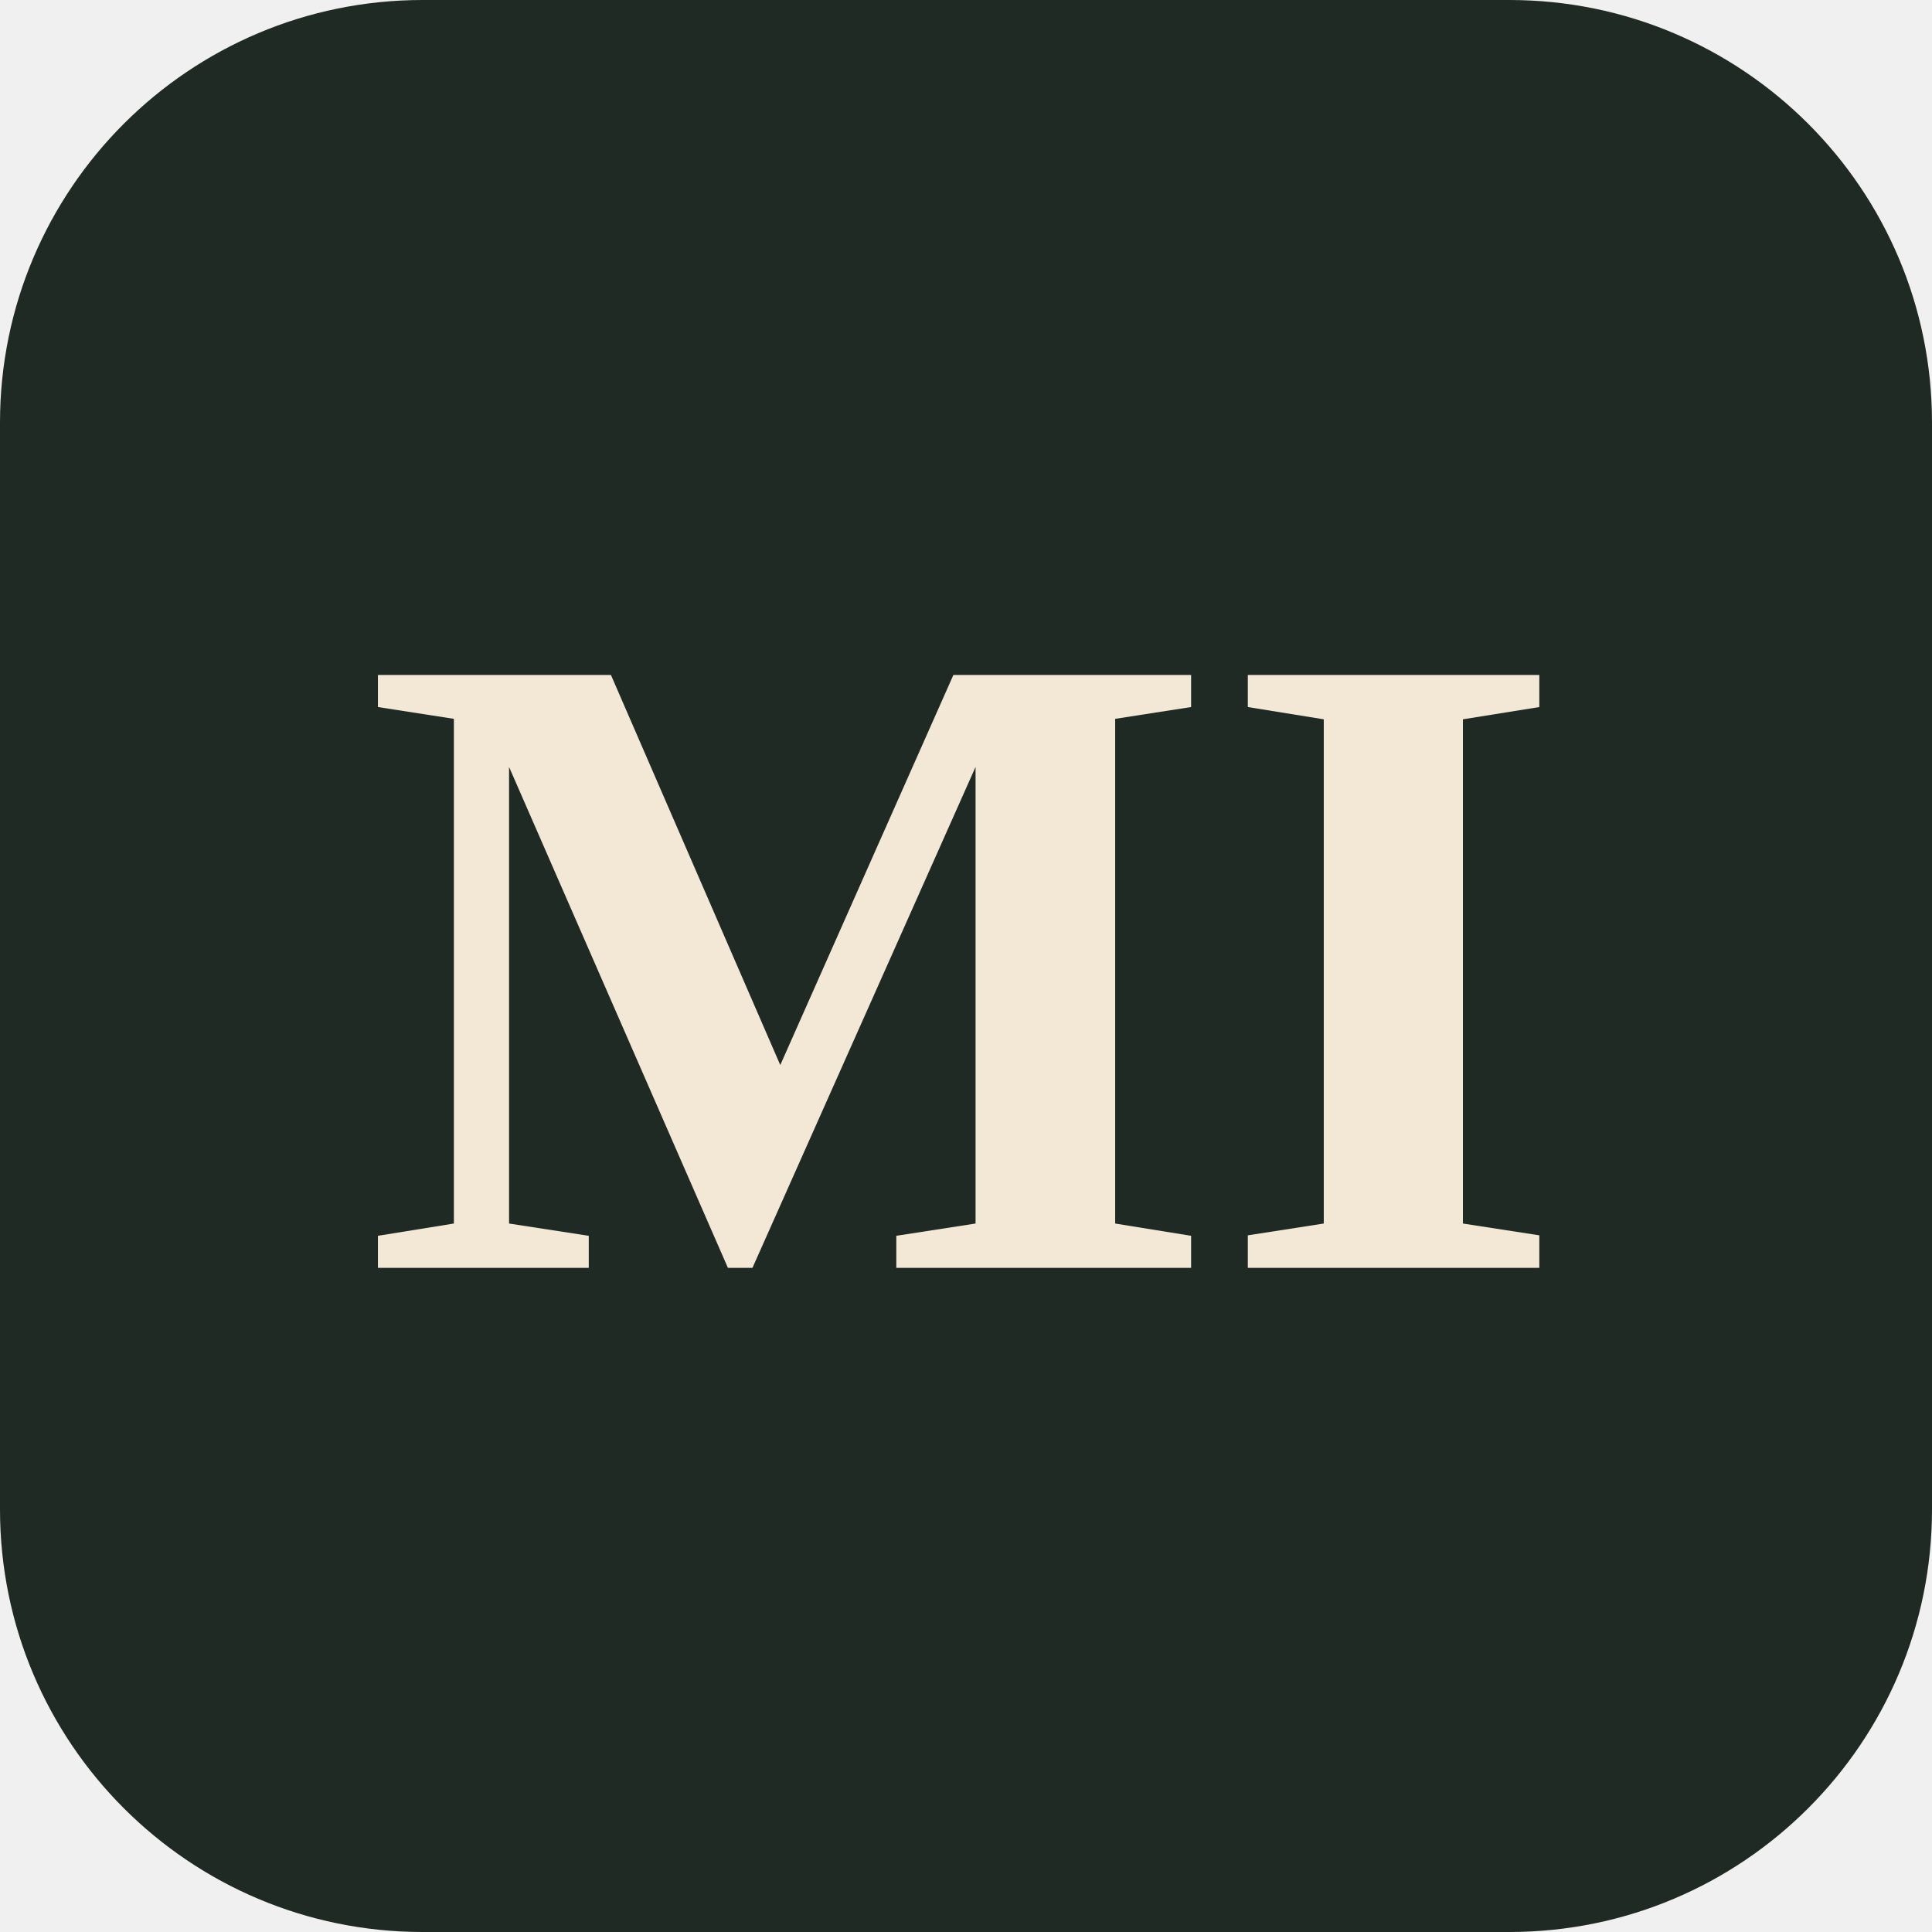
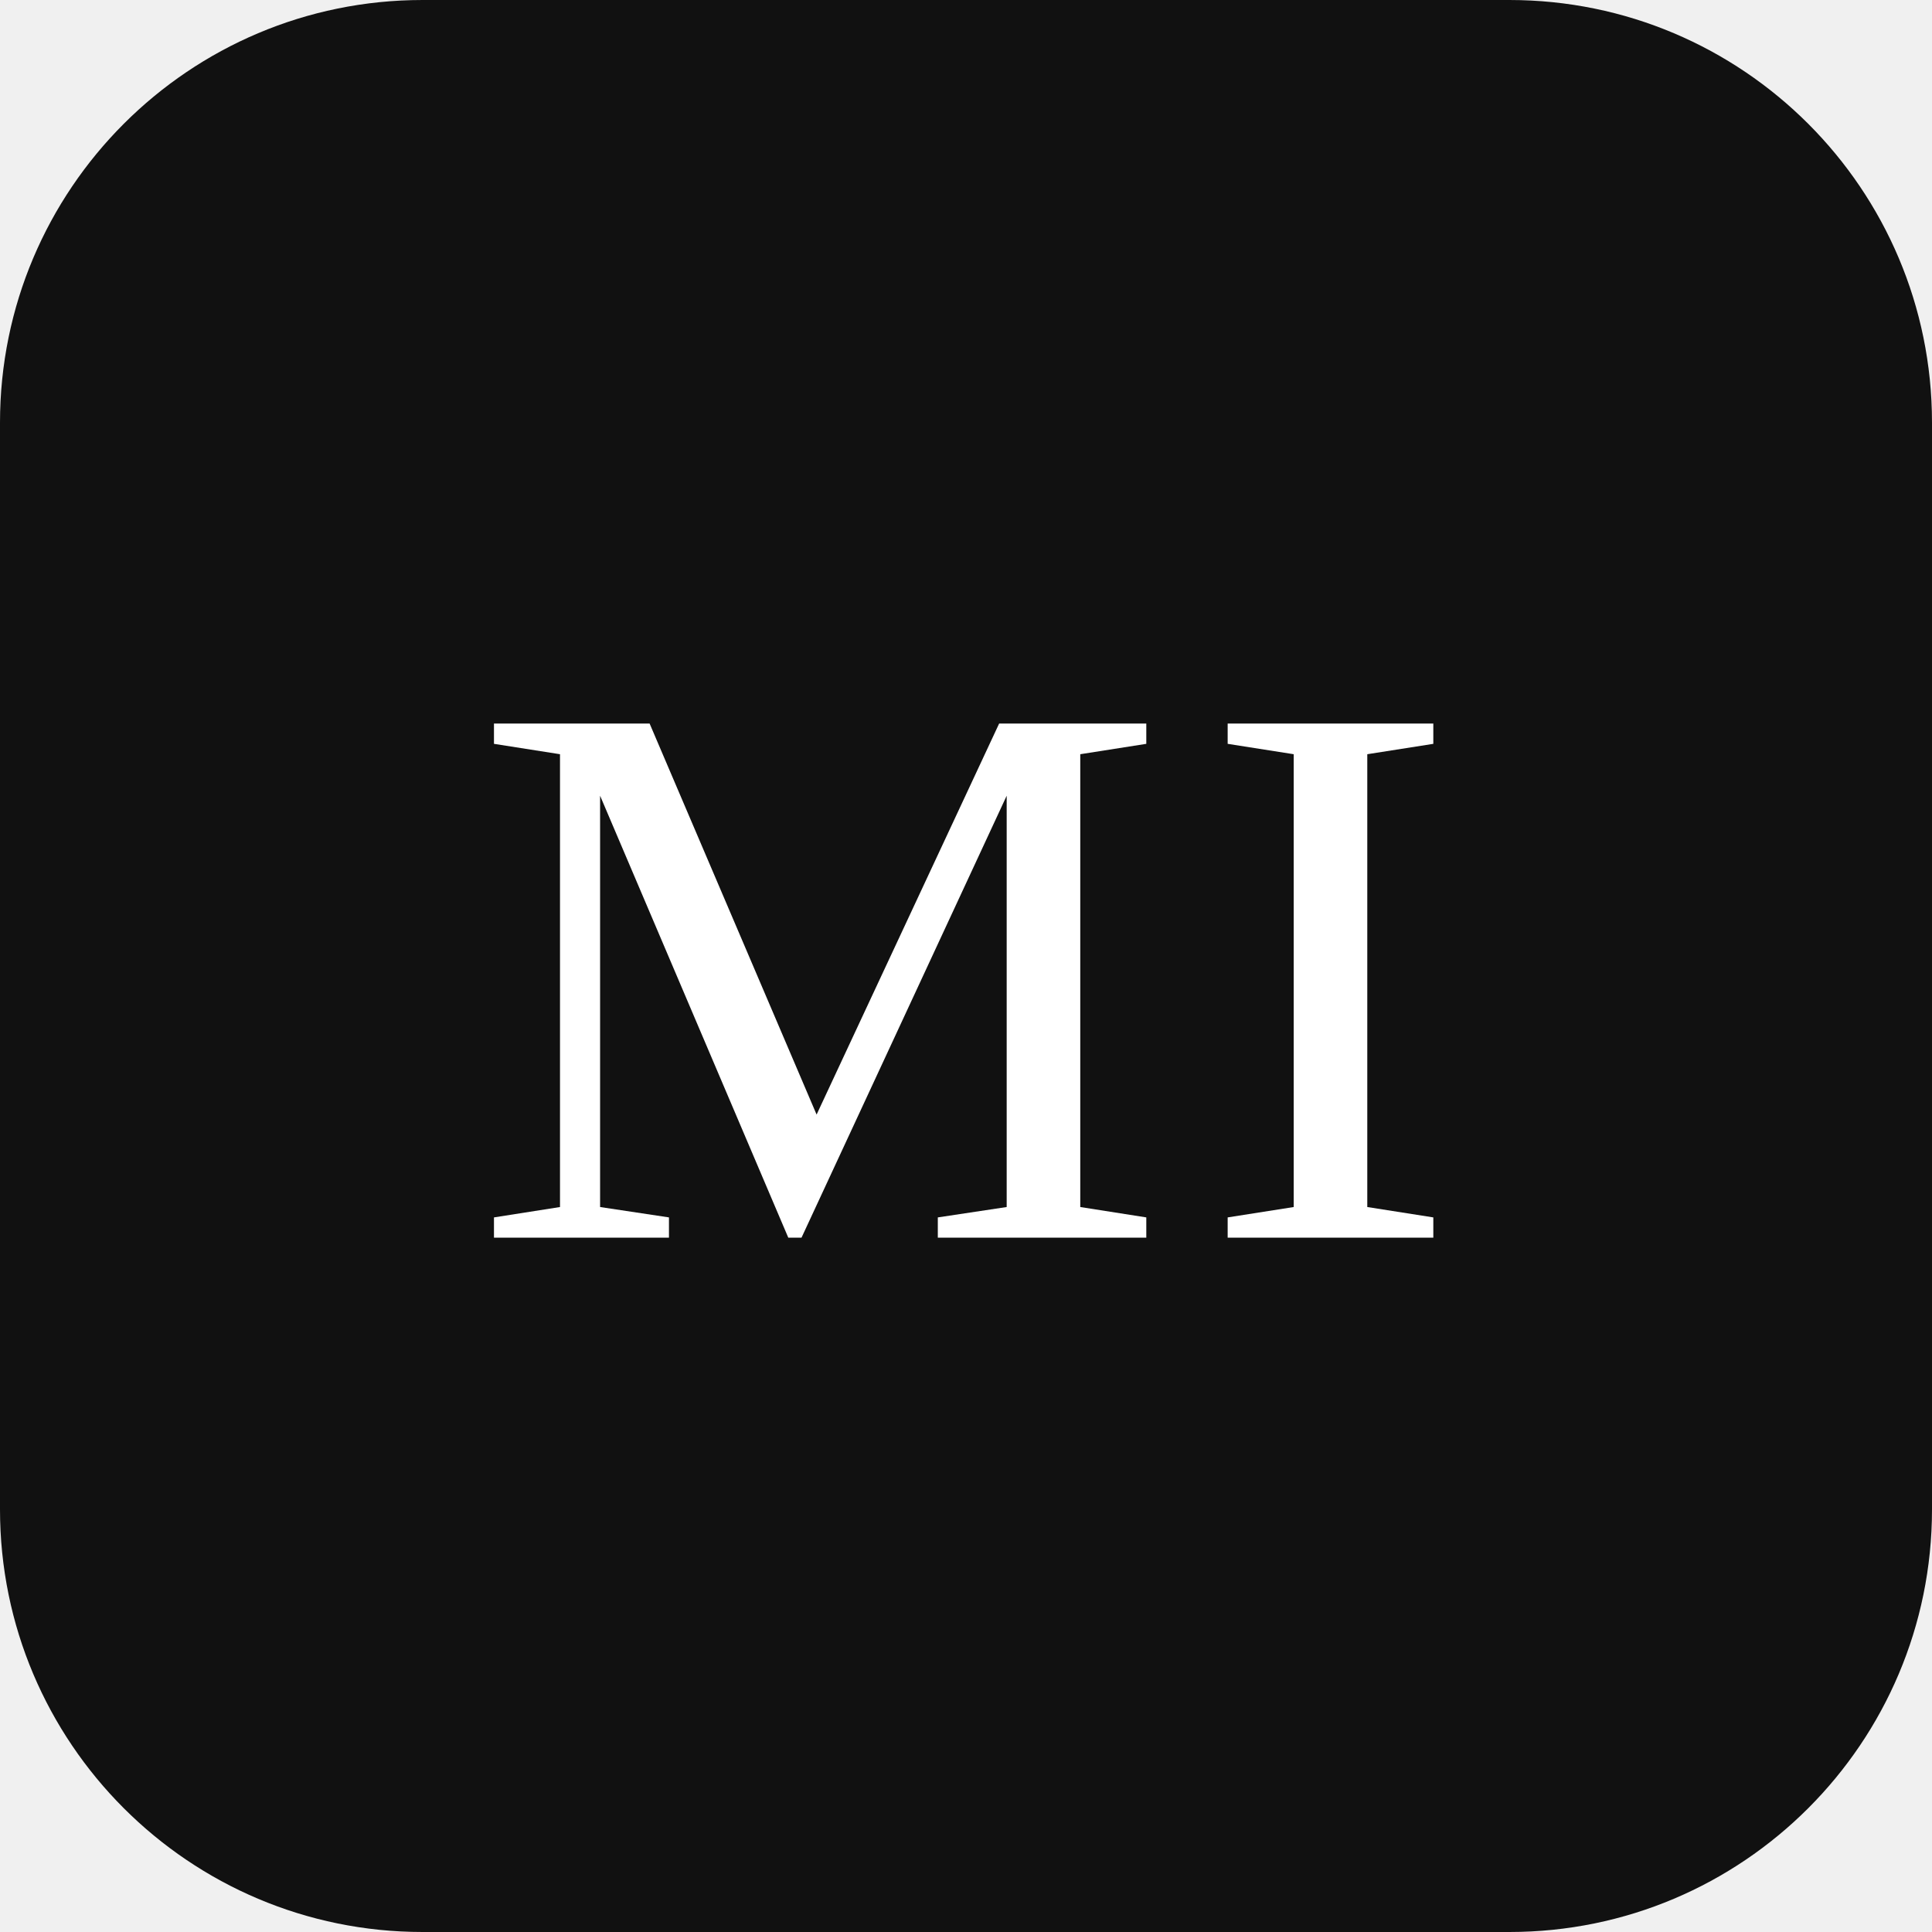
<svg xmlns="http://www.w3.org/2000/svg" viewBox="0 0 64 64">
-   <rect width="64" height="64" rx="14" fill="#1f2a24" />
-   <text x="32" y="42" text-anchor="middle" font-family="Georgia, 'Times New Roman', serif" font-size="30" font-weight="700" fill="#f2e8d5">MI</text>
+   <rect width="64" height="64" rx="14" fill="#111" />
+   <text x="32" y="41" text-anchor="middle" font-family="Georgia, 'Times New Roman', serif" font-size="26" letter-spacing="1" fill="#fff">MI</text>
</svg>
